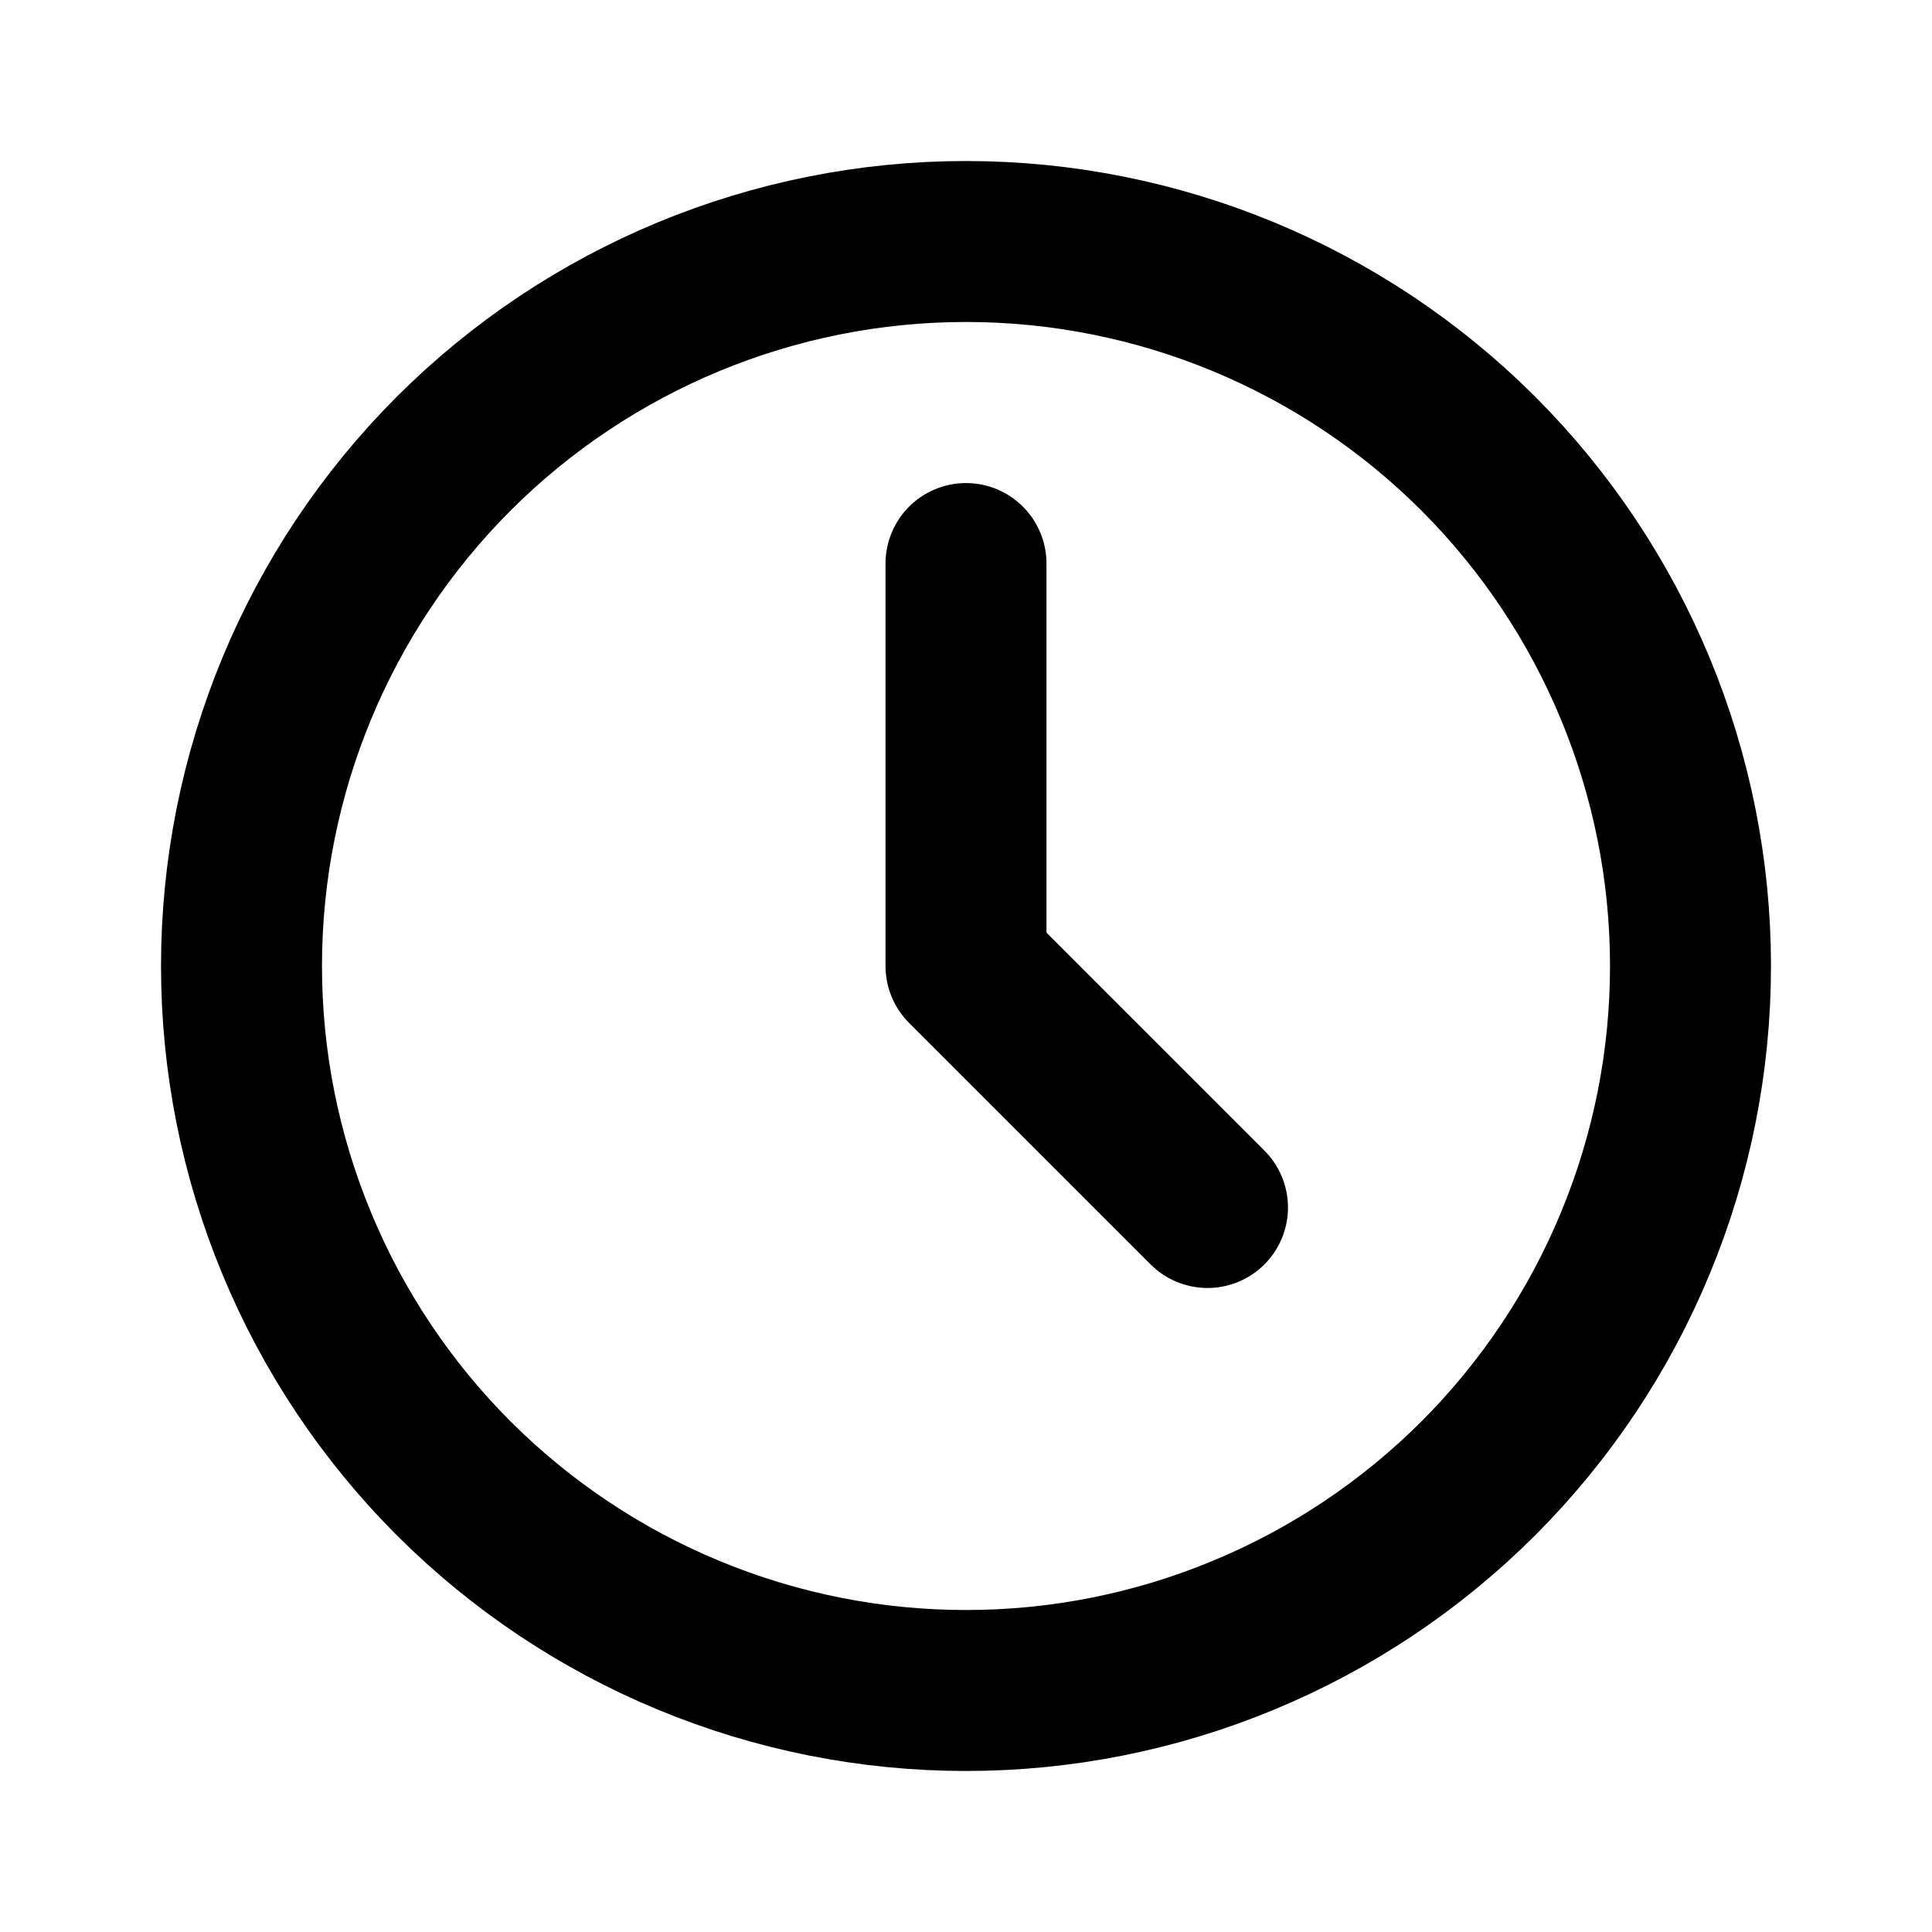
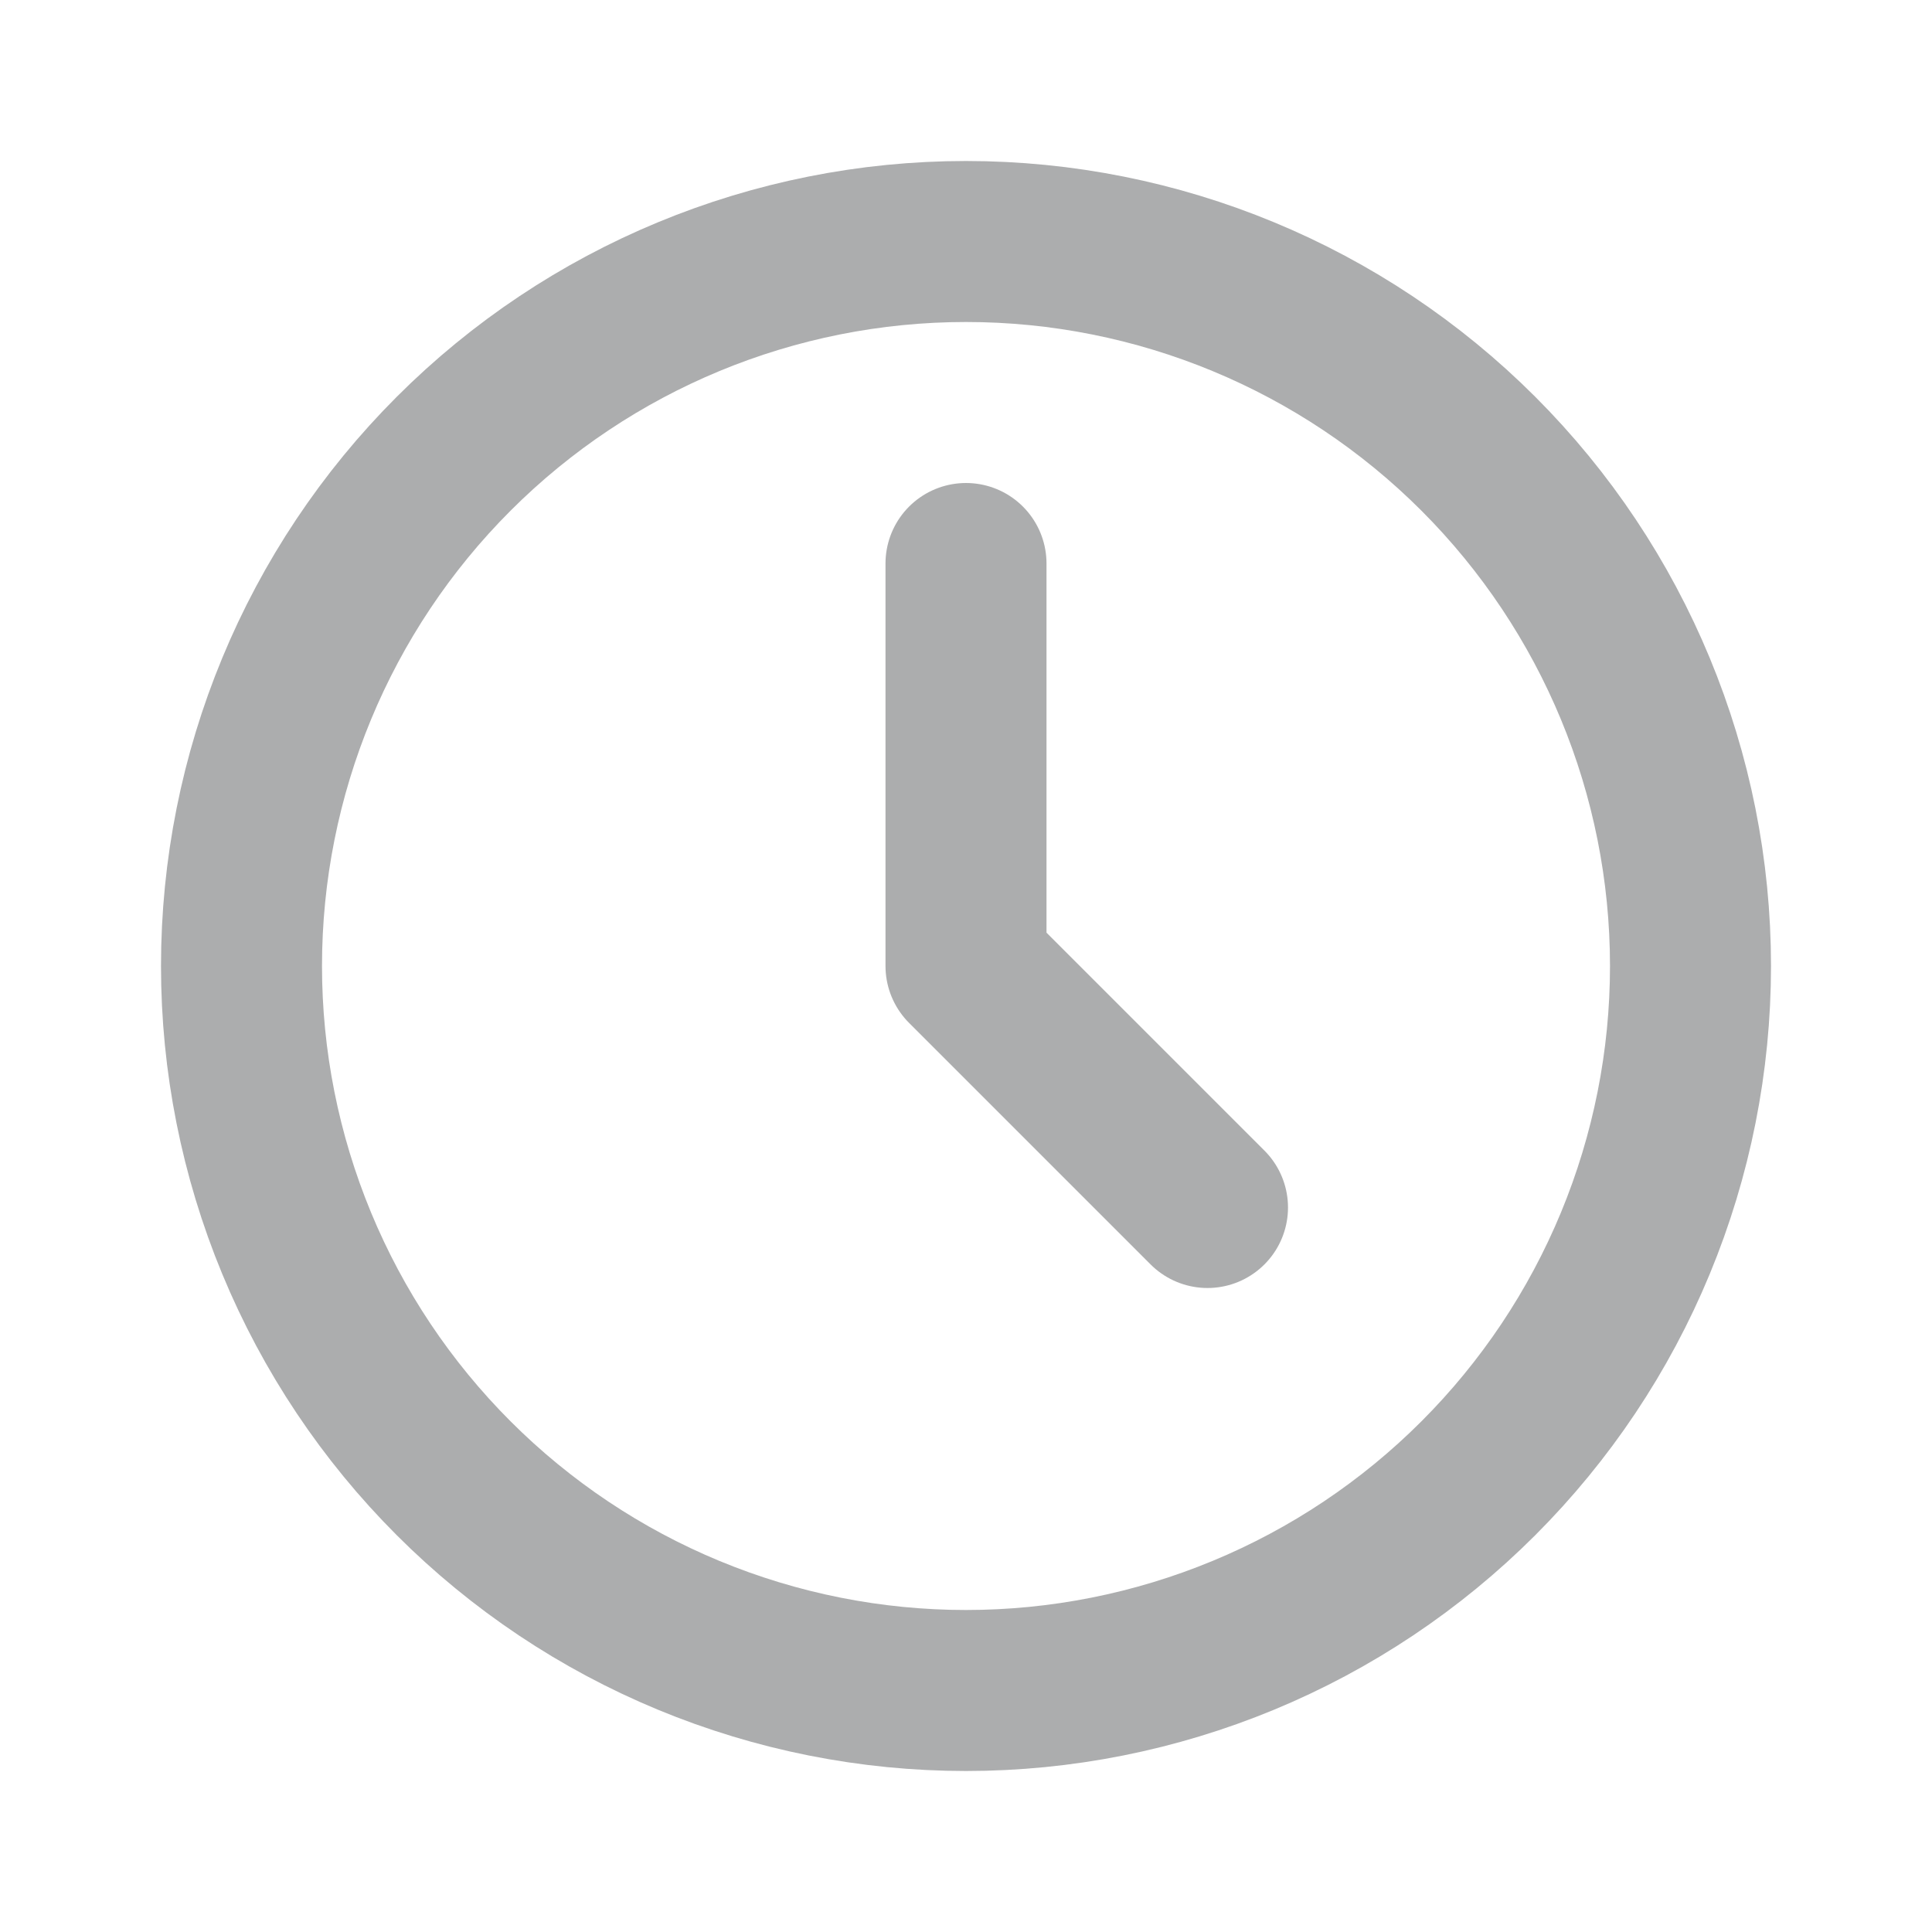
- <svg xmlns="http://www.w3.org/2000/svg" width="16" height="16" viewBox="0 0 16 16" fill="none">
-   <path d="M2 8C2 8.788 2.155 9.568 2.457 10.296C2.758 11.024 3.2 11.685 3.757 12.243C4.315 12.8 4.976 13.242 5.704 13.543C6.432 13.845 7.212 14 8 14C8.788 14 9.568 13.845 10.296 13.543C11.024 13.242 11.685 12.8 12.243 12.243C12.8 11.685 13.242 11.024 13.543 10.296C13.845 9.568 14 8.788 14 8C14 6.409 13.368 4.883 12.243 3.757C11.117 2.632 9.591 2 8 2C6.409 2 4.883 2.632 3.757 3.757C2.632 4.883 2 6.409 2 8Z" stroke="black" stroke-width="1.333" stroke-linecap="round" stroke-linejoin="round" />
-   <path d="M8 4.667V8L10 10" stroke="black" stroke-width="1.333" stroke-linecap="round" stroke-linejoin="round" />
+ <svg xmlns="http://www.w3.org/2000/svg" width="24" height="24" viewBox="0 0 24 24" fill="none">
+   <path d="M3 12C3 13.182 3.233 14.352 3.685 15.444C4.137 16.536 4.8 17.528 5.636 18.364C6.472 19.2 7.464 19.863 8.556 20.315C9.648 20.767 10.818 21 12 21C13.182 21 14.352 20.767 15.444 20.315C16.536 19.863 17.528 19.2 18.364 18.364C19.2 17.528 19.863 16.536 20.315 15.444C20.767 14.352 21 13.182 21 12C21 9.613 20.052 7.324 18.364 5.636C16.676 3.948 14.387 3 12 3C9.613 3 7.324 3.948 5.636 5.636C3.948 7.324 3 9.613 3 12Z" stroke="#ACADAE" stroke-width="2" stroke-linecap="round" stroke-linejoin="round" />
+   <path d="M12 7V12L15 15" stroke="#ACADAE" stroke-width="2" stroke-linecap="round" stroke-linejoin="round" />
</svg>
